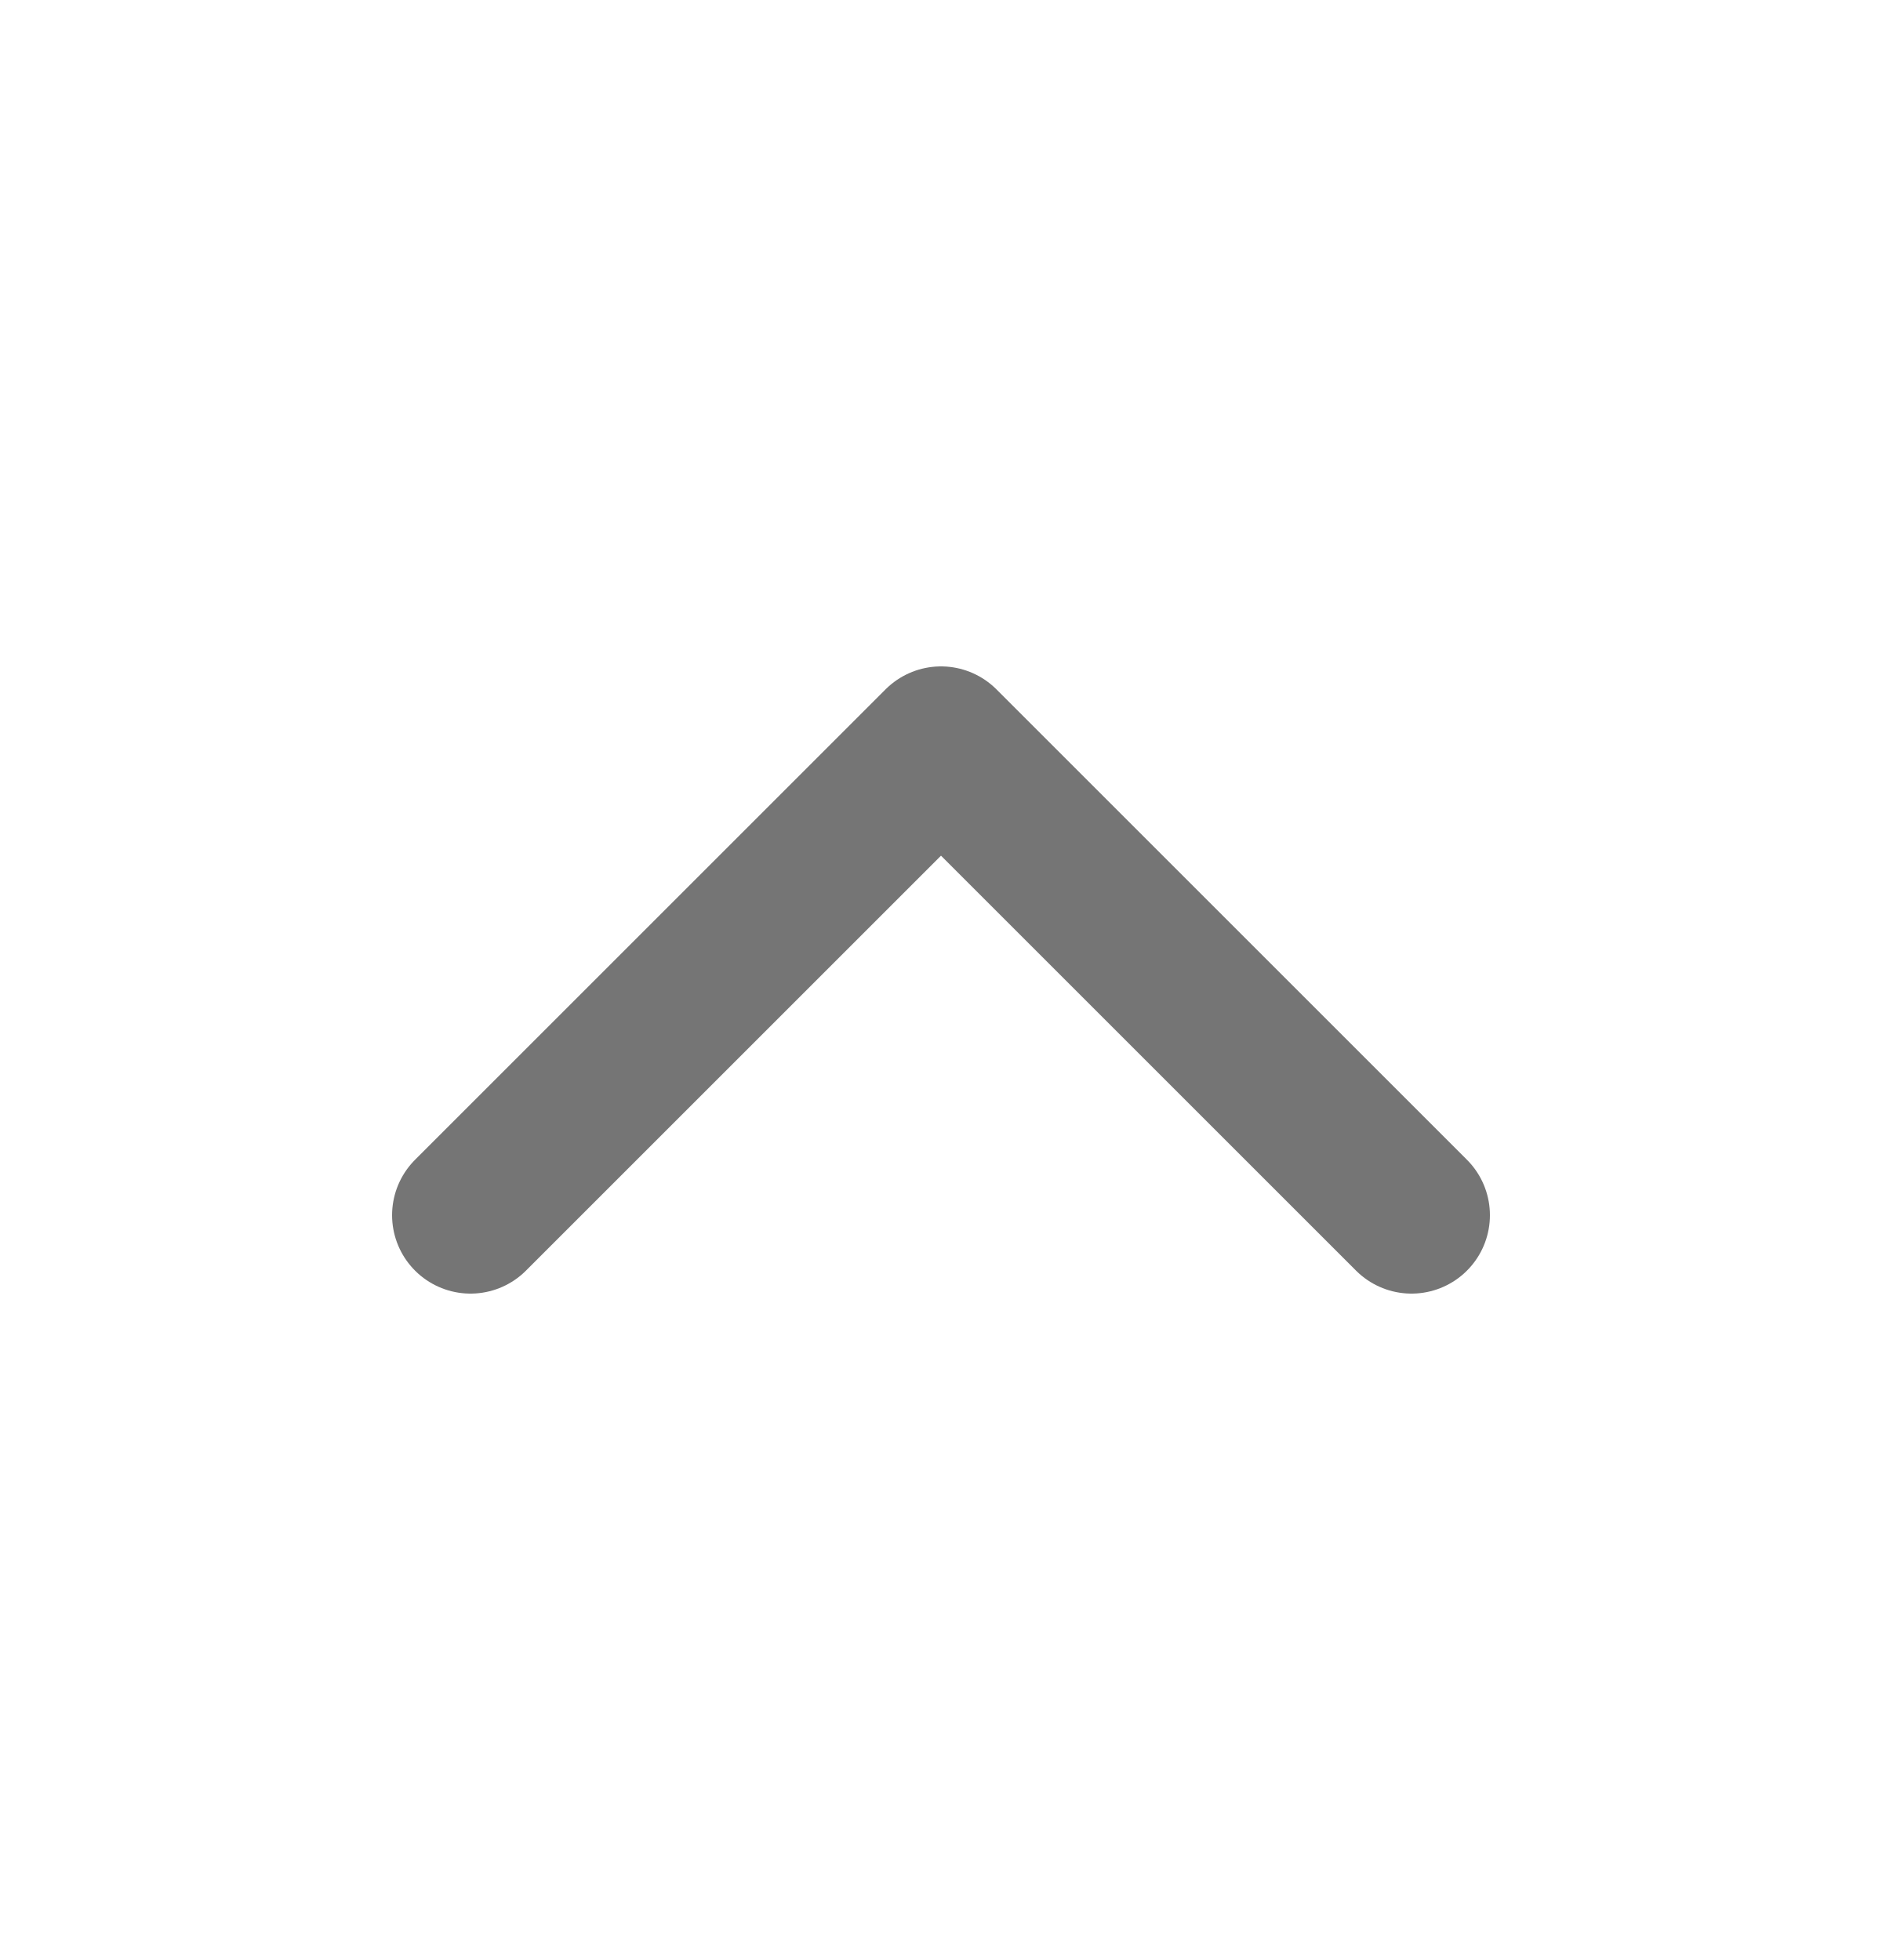
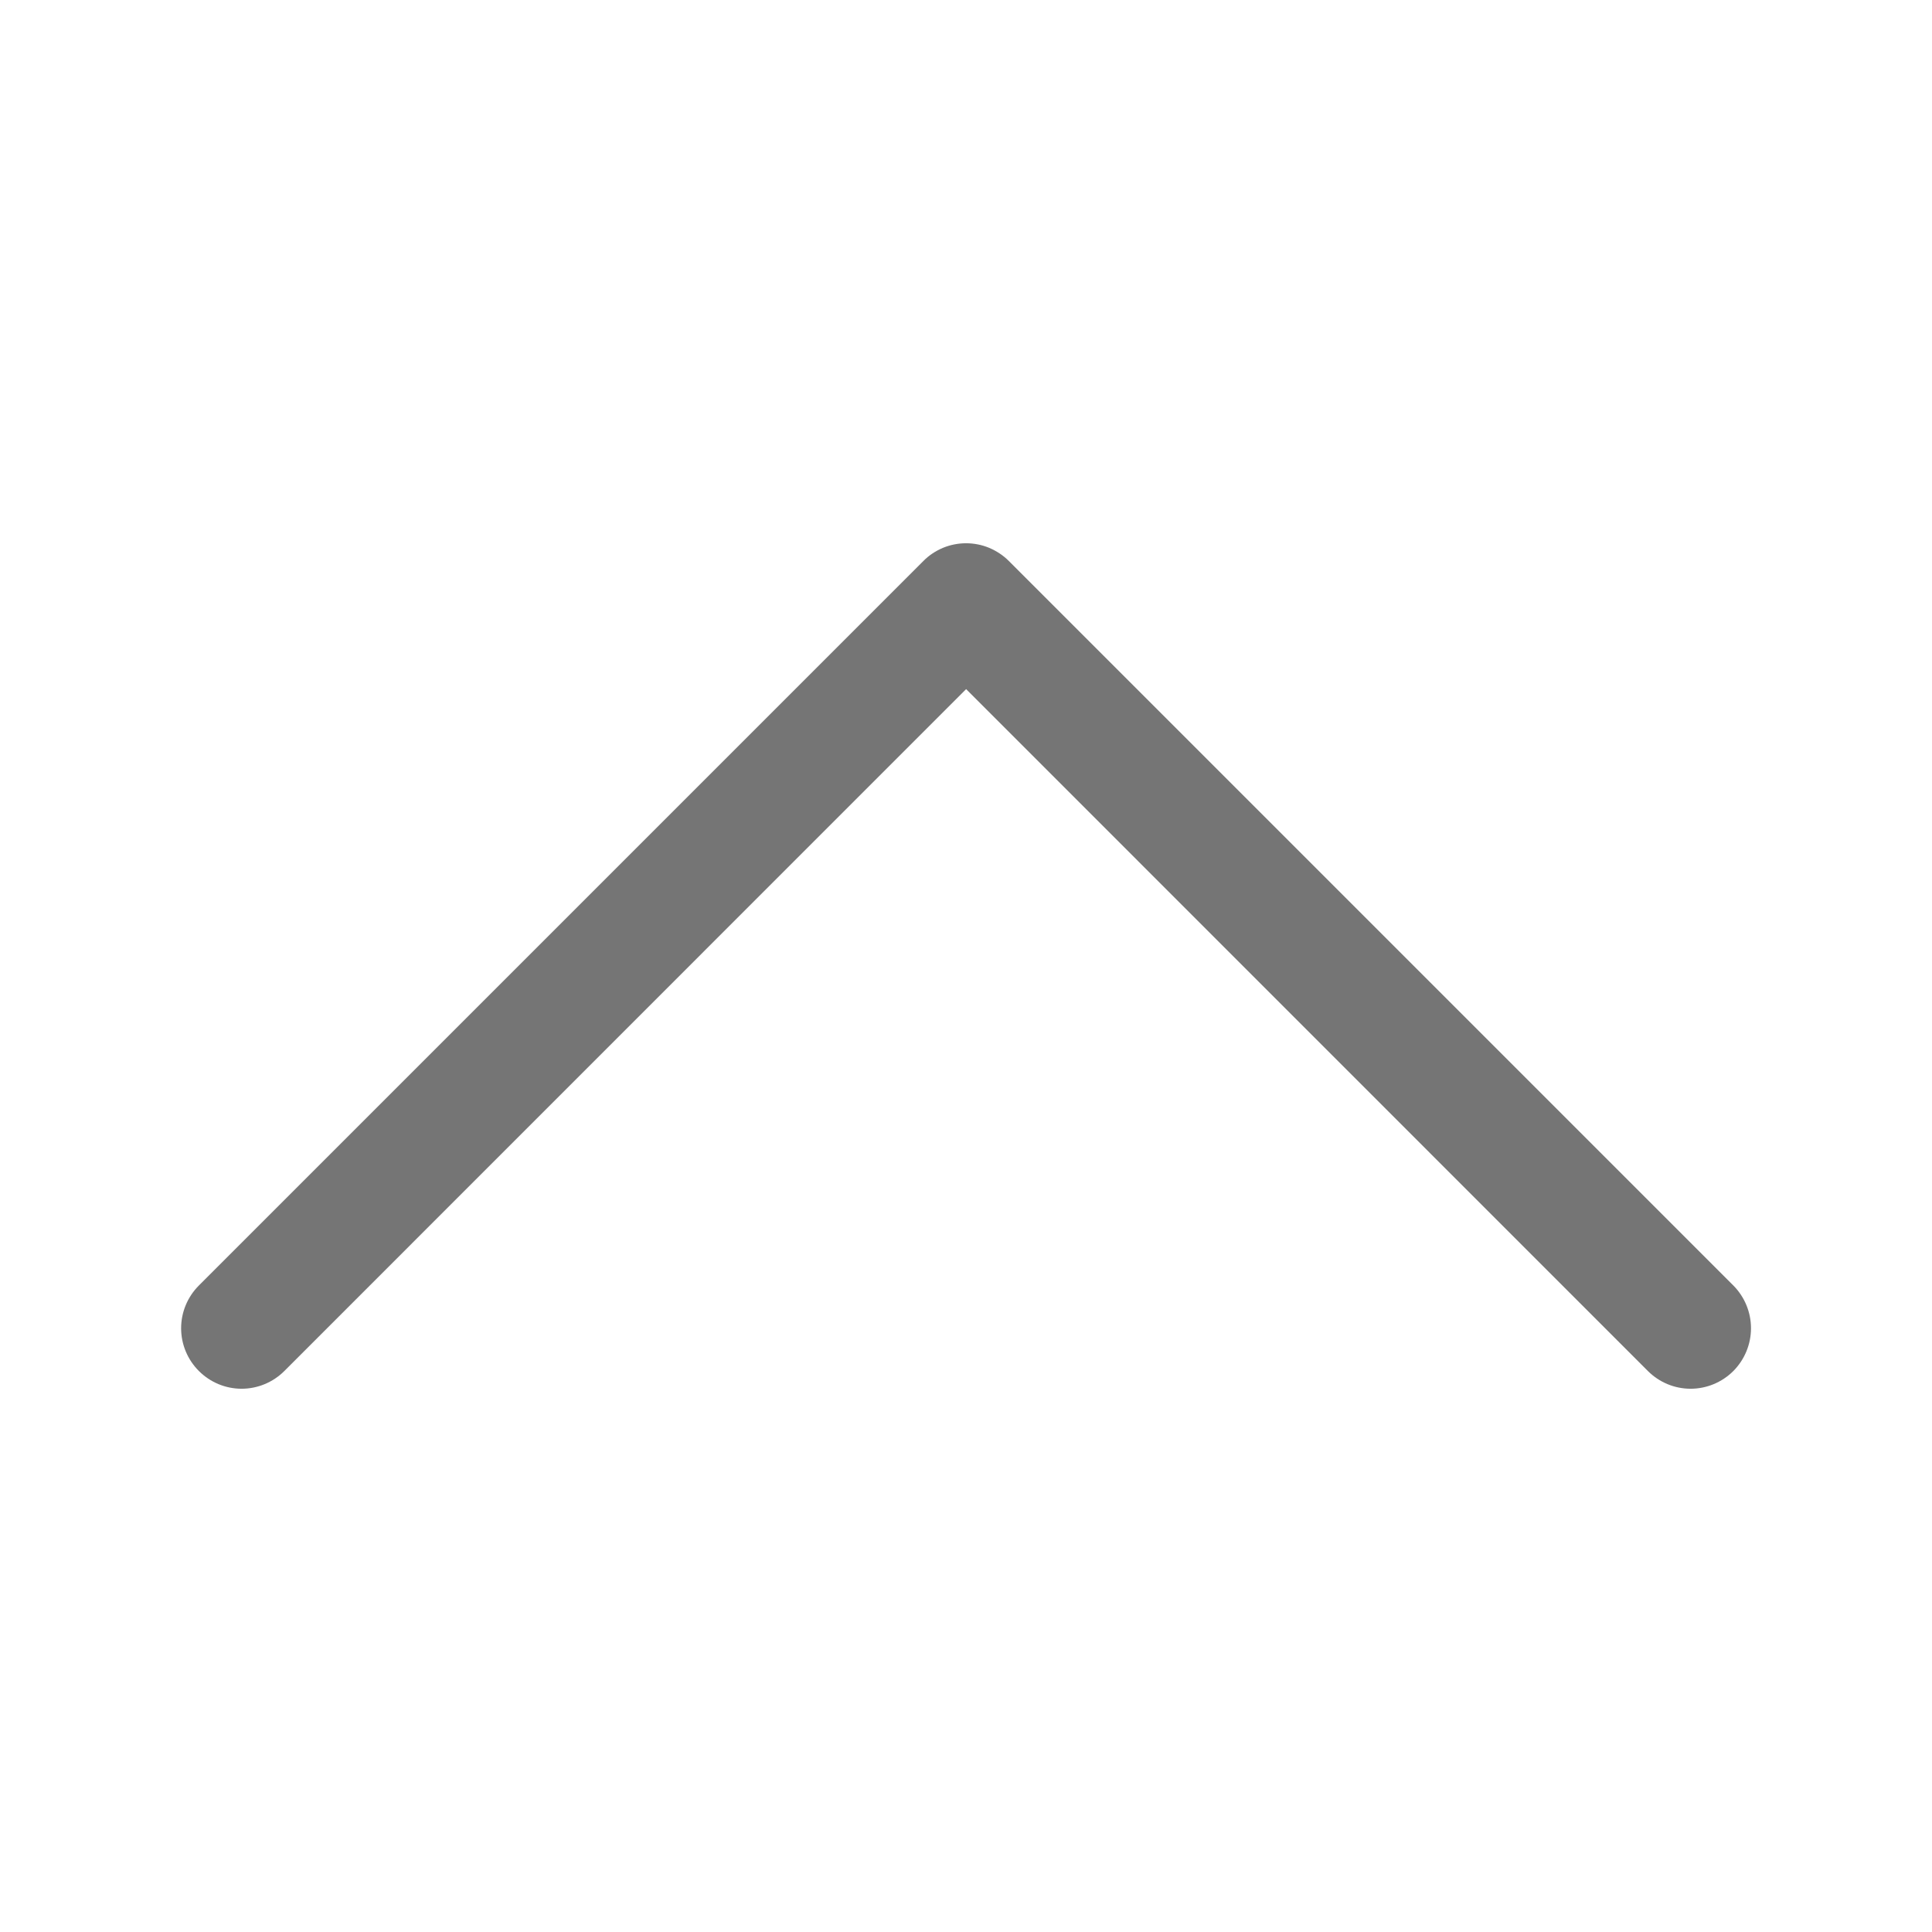
- <svg xmlns="http://www.w3.org/2000/svg" width="24" height="25" viewBox="0 0 24 25" fill="none">
-   <path d="M18 15.5L12 9.5L6 15.5" stroke="#757575" stroke-width="2" stroke-linecap="round" stroke-linejoin="round" />
+ <svg xmlns="http://www.w3.org/2000/svg" width="16" height="16" viewBox="0 0 16 16" fill="none">
+   <path fill-rule="evenodd" clip-rule="evenodd" d="M7.647 4.646C7.693 4.599 7.748 4.563 7.809 4.537C7.87 4.512 7.935 4.499 8.001 4.499C8.066 4.499 8.132 4.512 8.192 4.537C8.253 4.563 8.308 4.599 8.355 4.646L14.355 10.646C14.448 10.74 14.501 10.867 14.501 11C14.501 11.133 14.448 11.26 14.355 11.354C14.261 11.448 14.133 11.501 14.001 11.501C13.868 11.501 13.741 11.448 13.647 11.354L8.001 5.707L2.355 11.354C2.261 11.448 2.133 11.501 2.001 11.501C1.868 11.501 1.741 11.448 1.647 11.354C1.553 11.26 1.5 11.133 1.5 11C1.5 10.867 1.553 10.74 1.647 10.646L7.647 4.646Z" fill="#757575" />
</svg>
